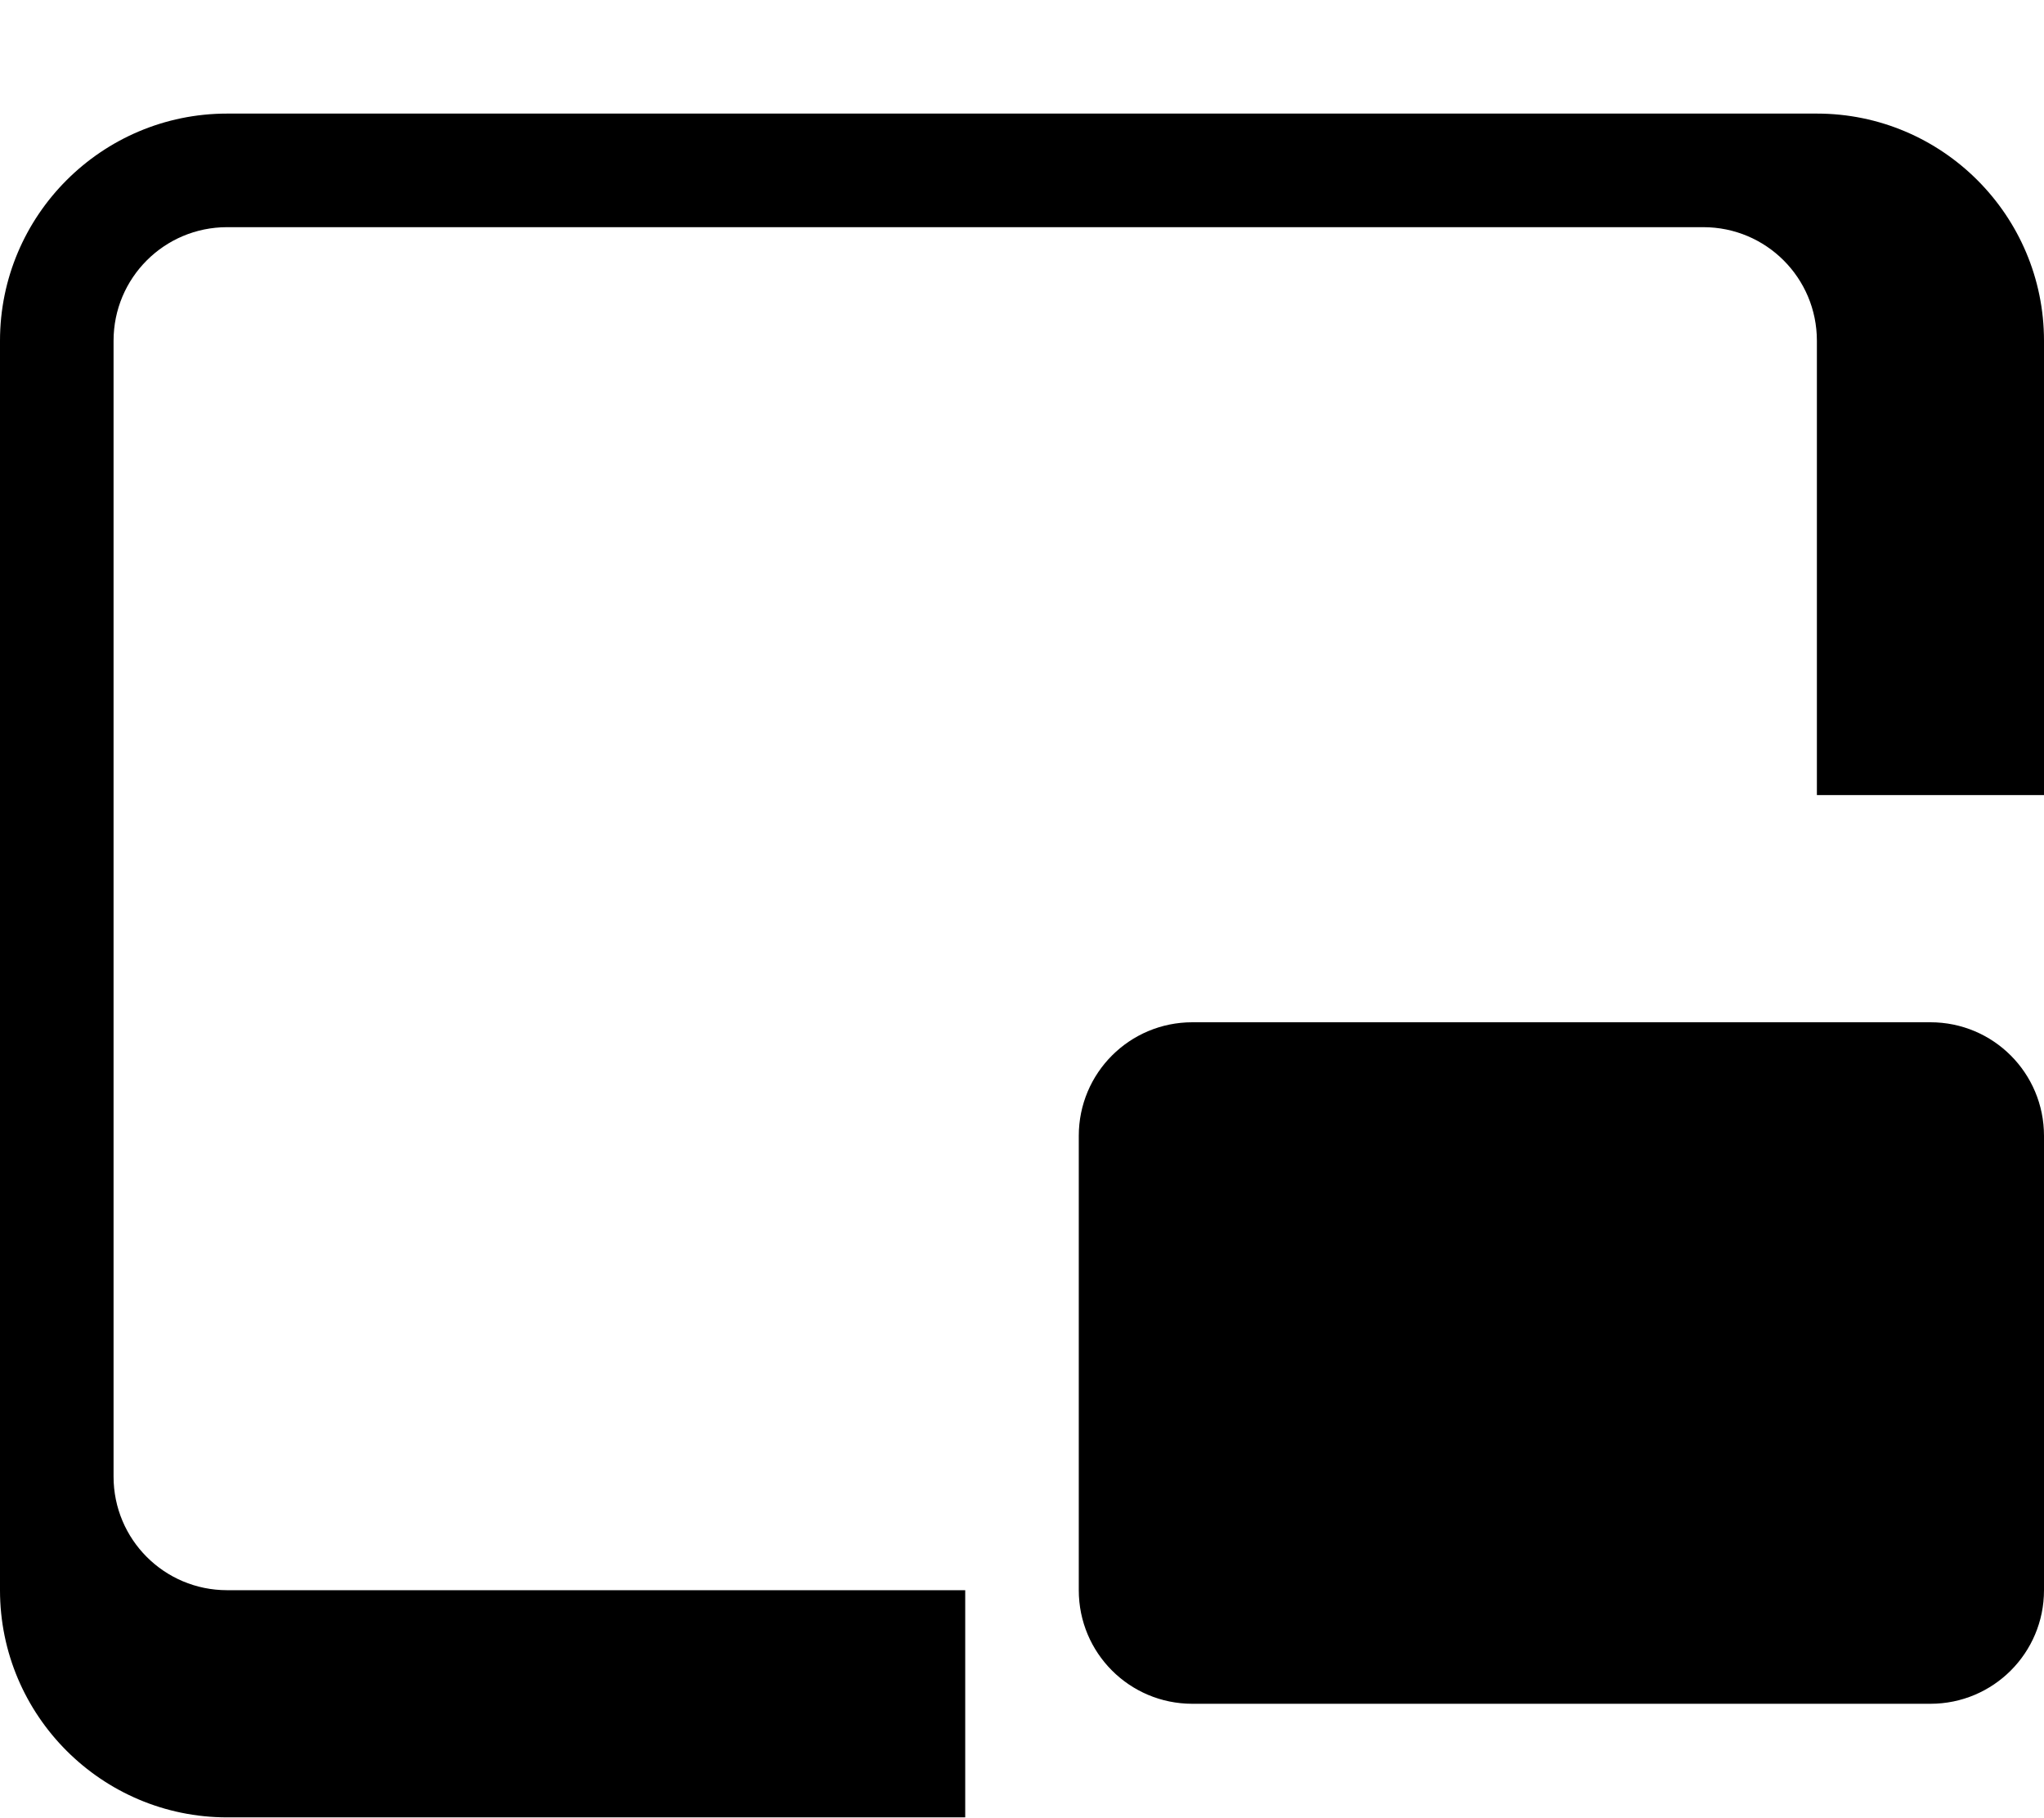
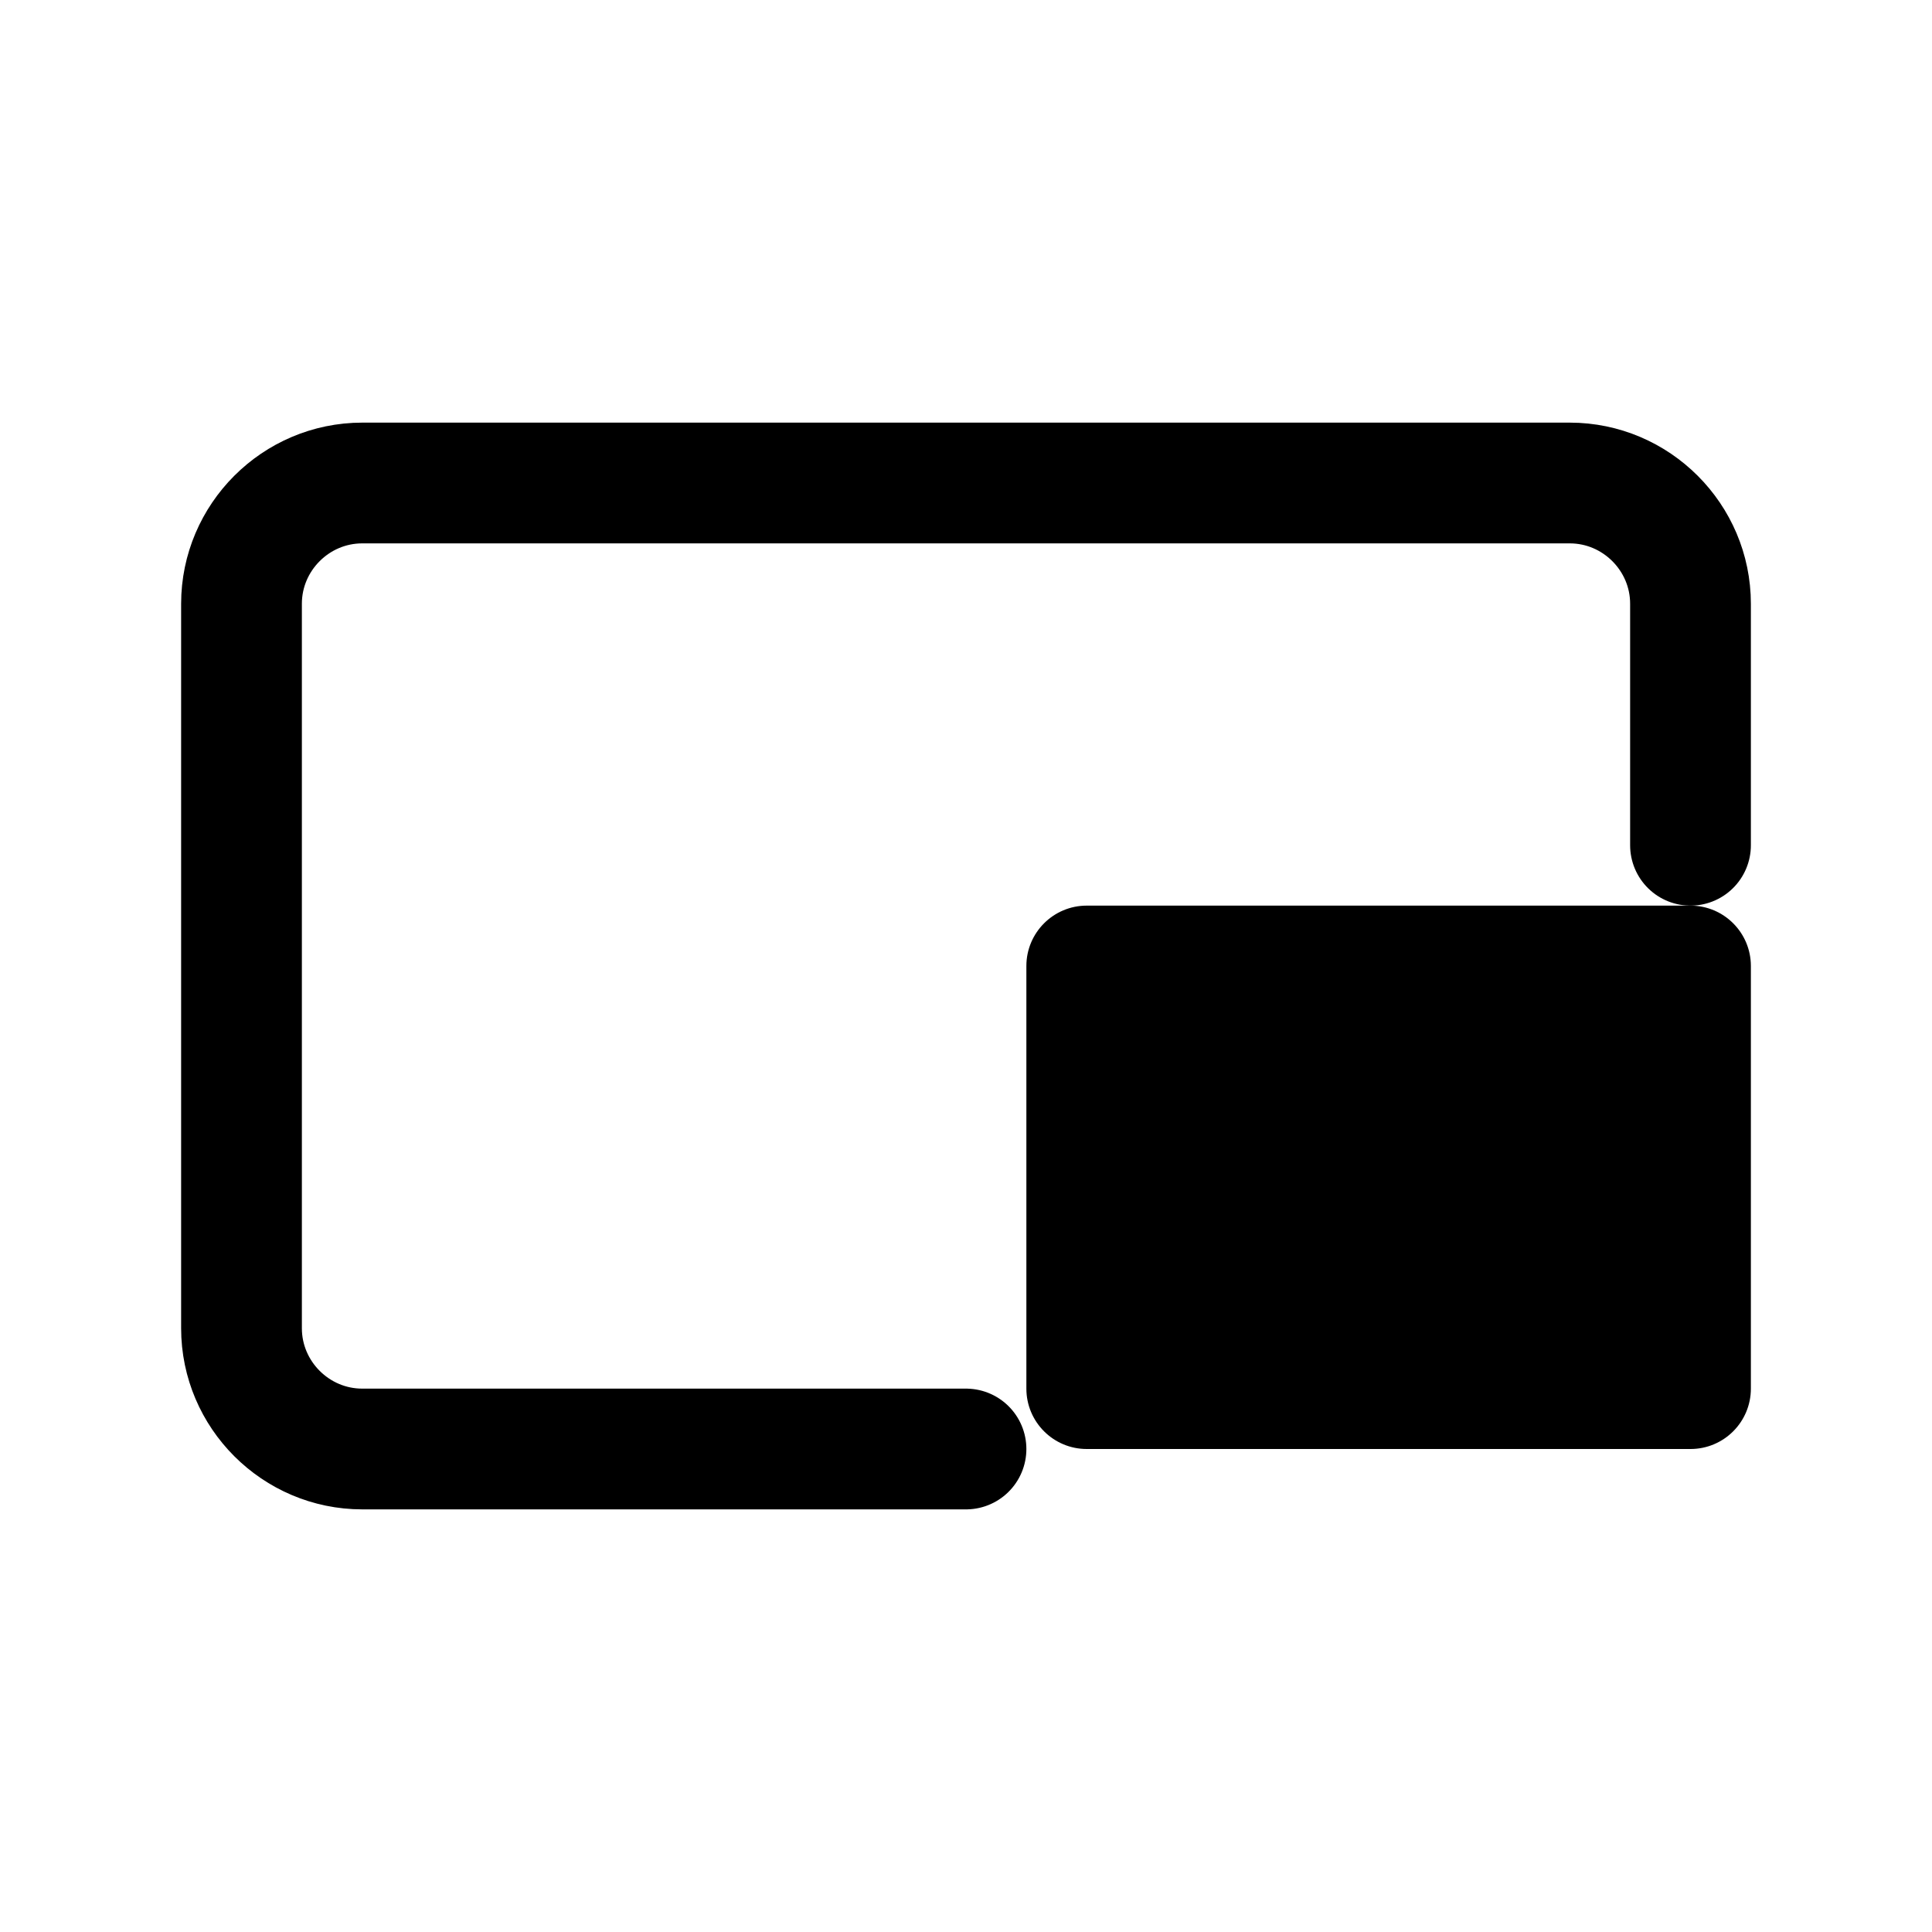
- <svg xmlns="http://www.w3.org/2000/svg" viewBox="0 0 576 512" fill="black">
-   <path d="M336 288H544c17.7 0 32 14.3 32 32v128c0 17.7-14.3 32-32 32H336c-17.7 0-32-14.3-32-32V320c0-17.7 14.3-32 32-32zM0 96C0 60.7 28.7 32 64 32H512c35.3 0 64 28.7 64 64V224h-64V96c0-17.7-14.3-32-32-32H64C46.3 64 32 78.3 32 96V416c0 17.7 14.3 32 32 32H272v64H64c-35.3 0-64-28.7-64-64V96z" />
+ <svg xmlns="http://www.w3.org/2000/svg" viewBox="0 0 64 64" fill="none" stroke="black" stroke-width="4" stroke-linecap="round" stroke-linejoin="round">
+   <path d="M 32 48 L 12 48 C 9.8 48 8 46.2 8 44 L 8 20 C 8 17.8 9.8 16 12 16 L 52 16 C 54.2 16 56 17.8 56 20 L 56 28" />
+   <rect x="34" y="30" width="24" height="18" rx="2" fill="black" stroke="none" />
</svg>
